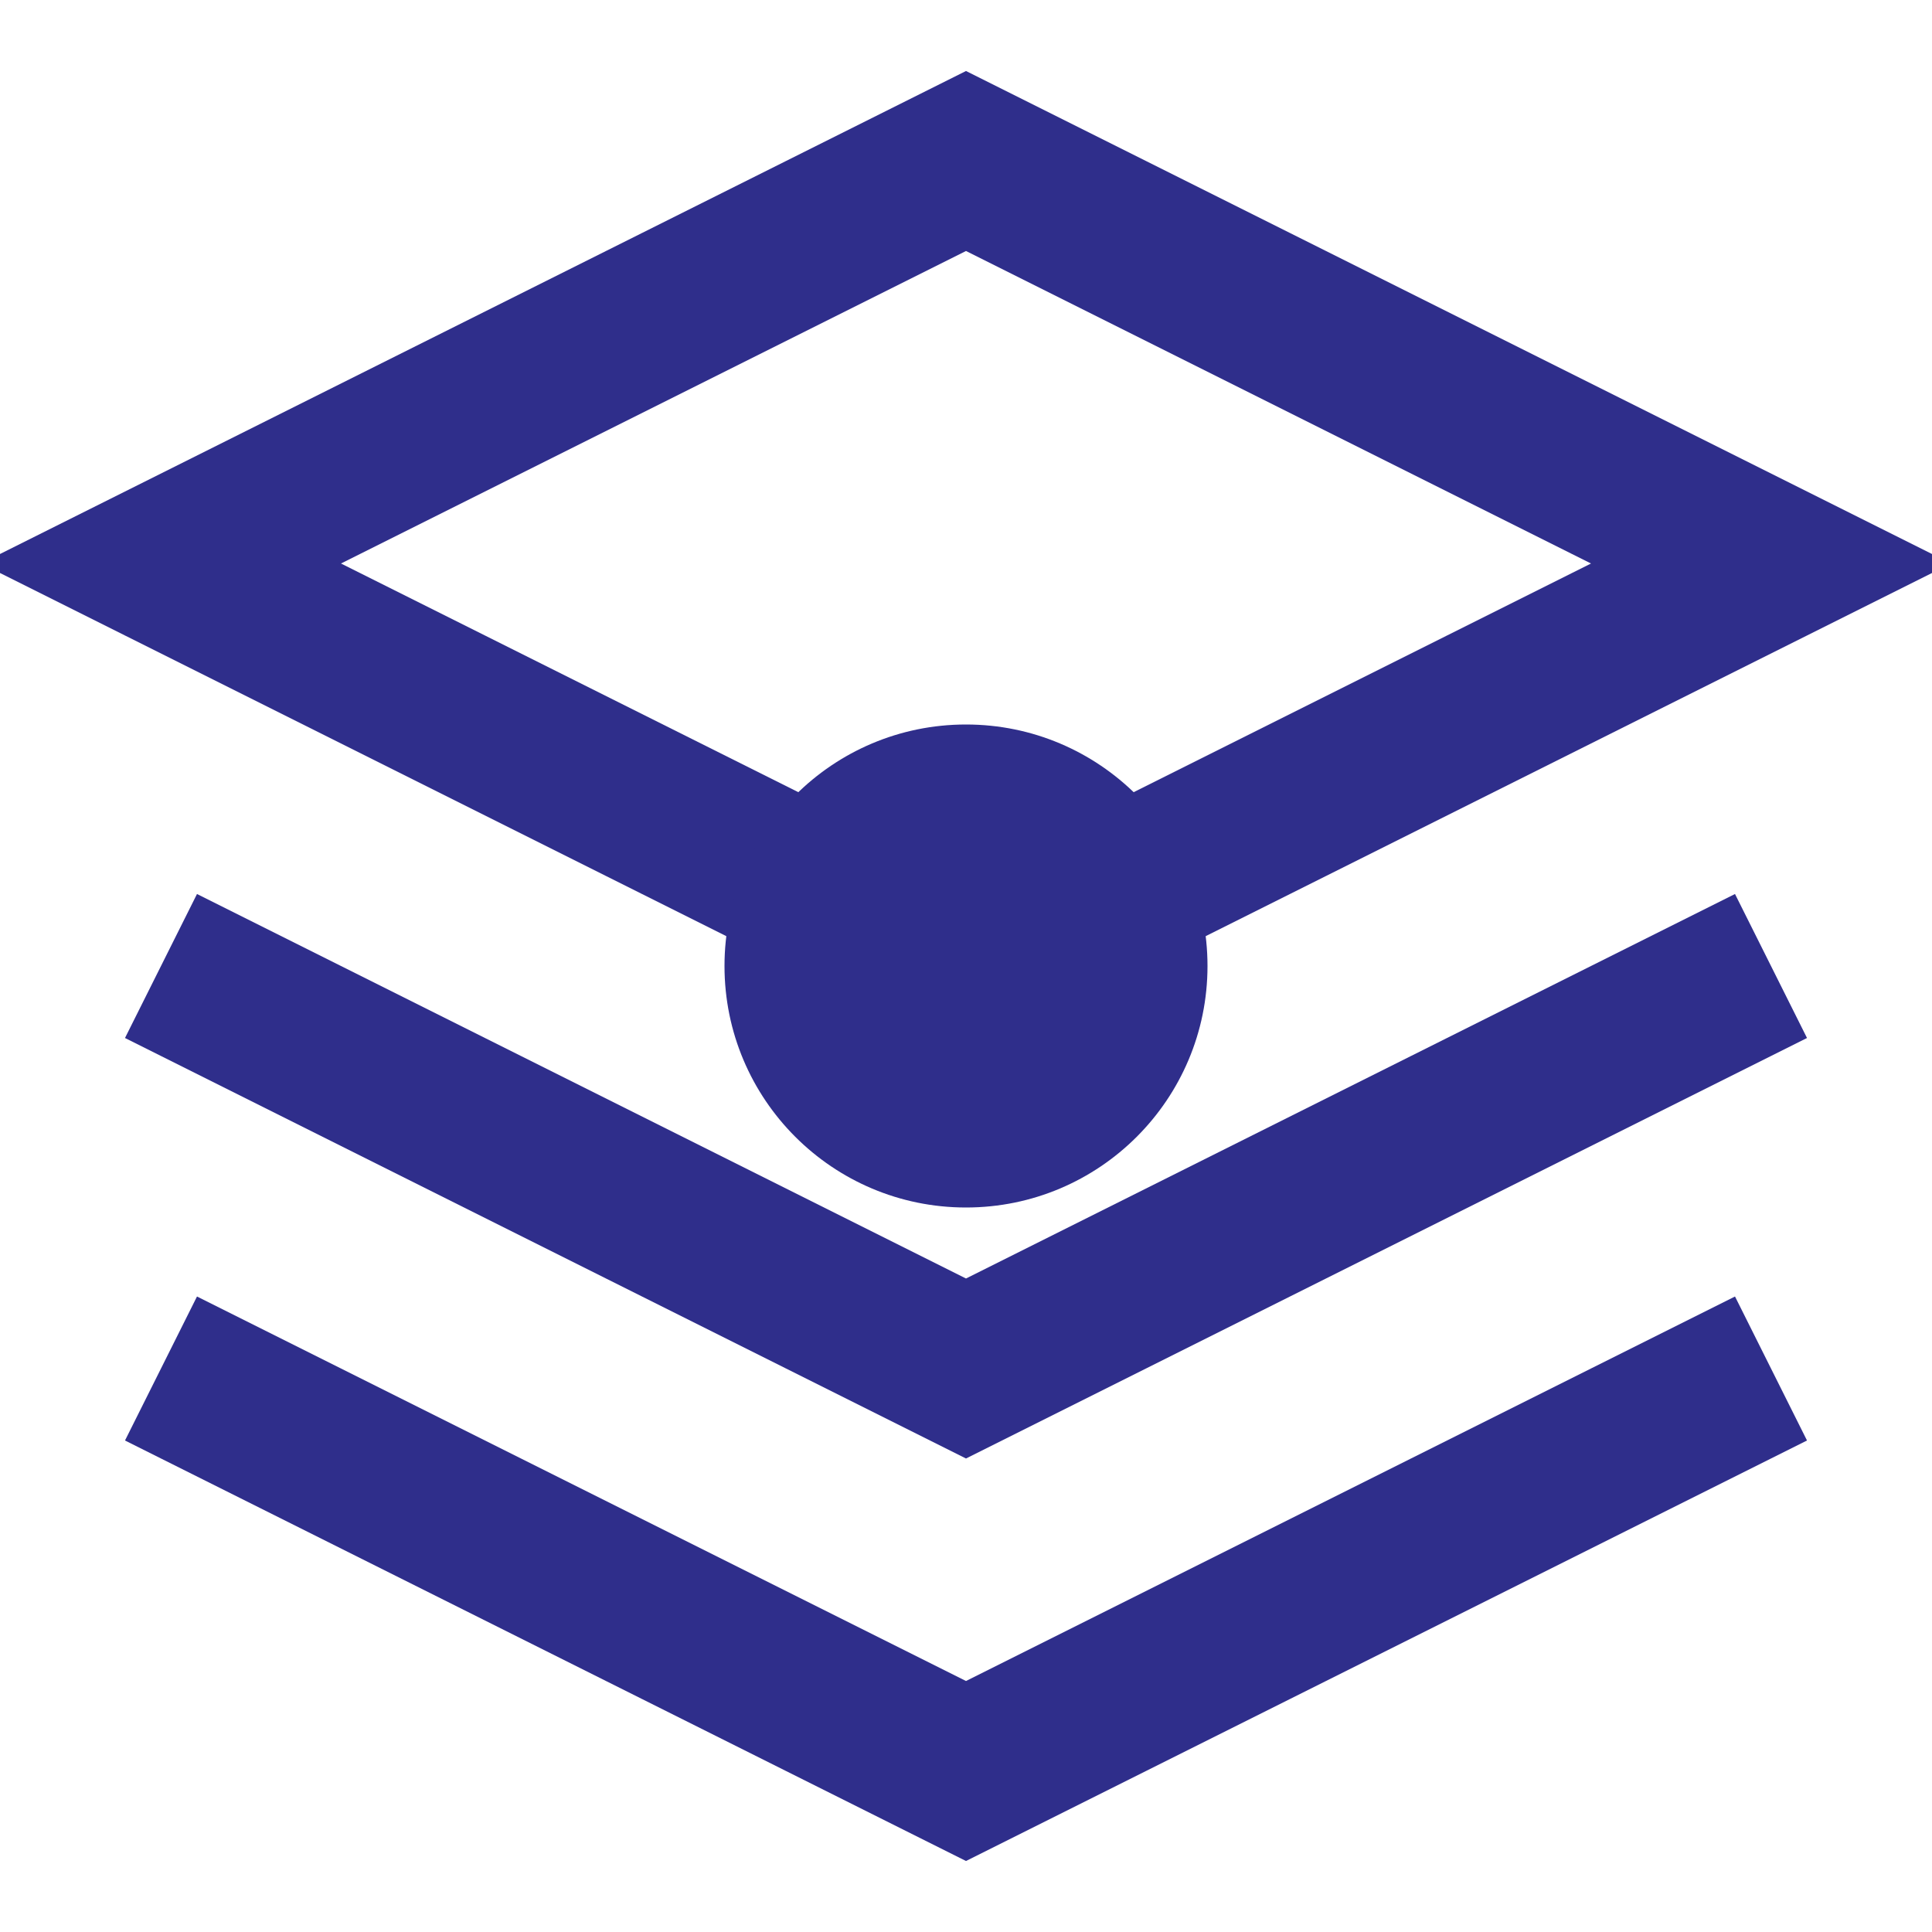
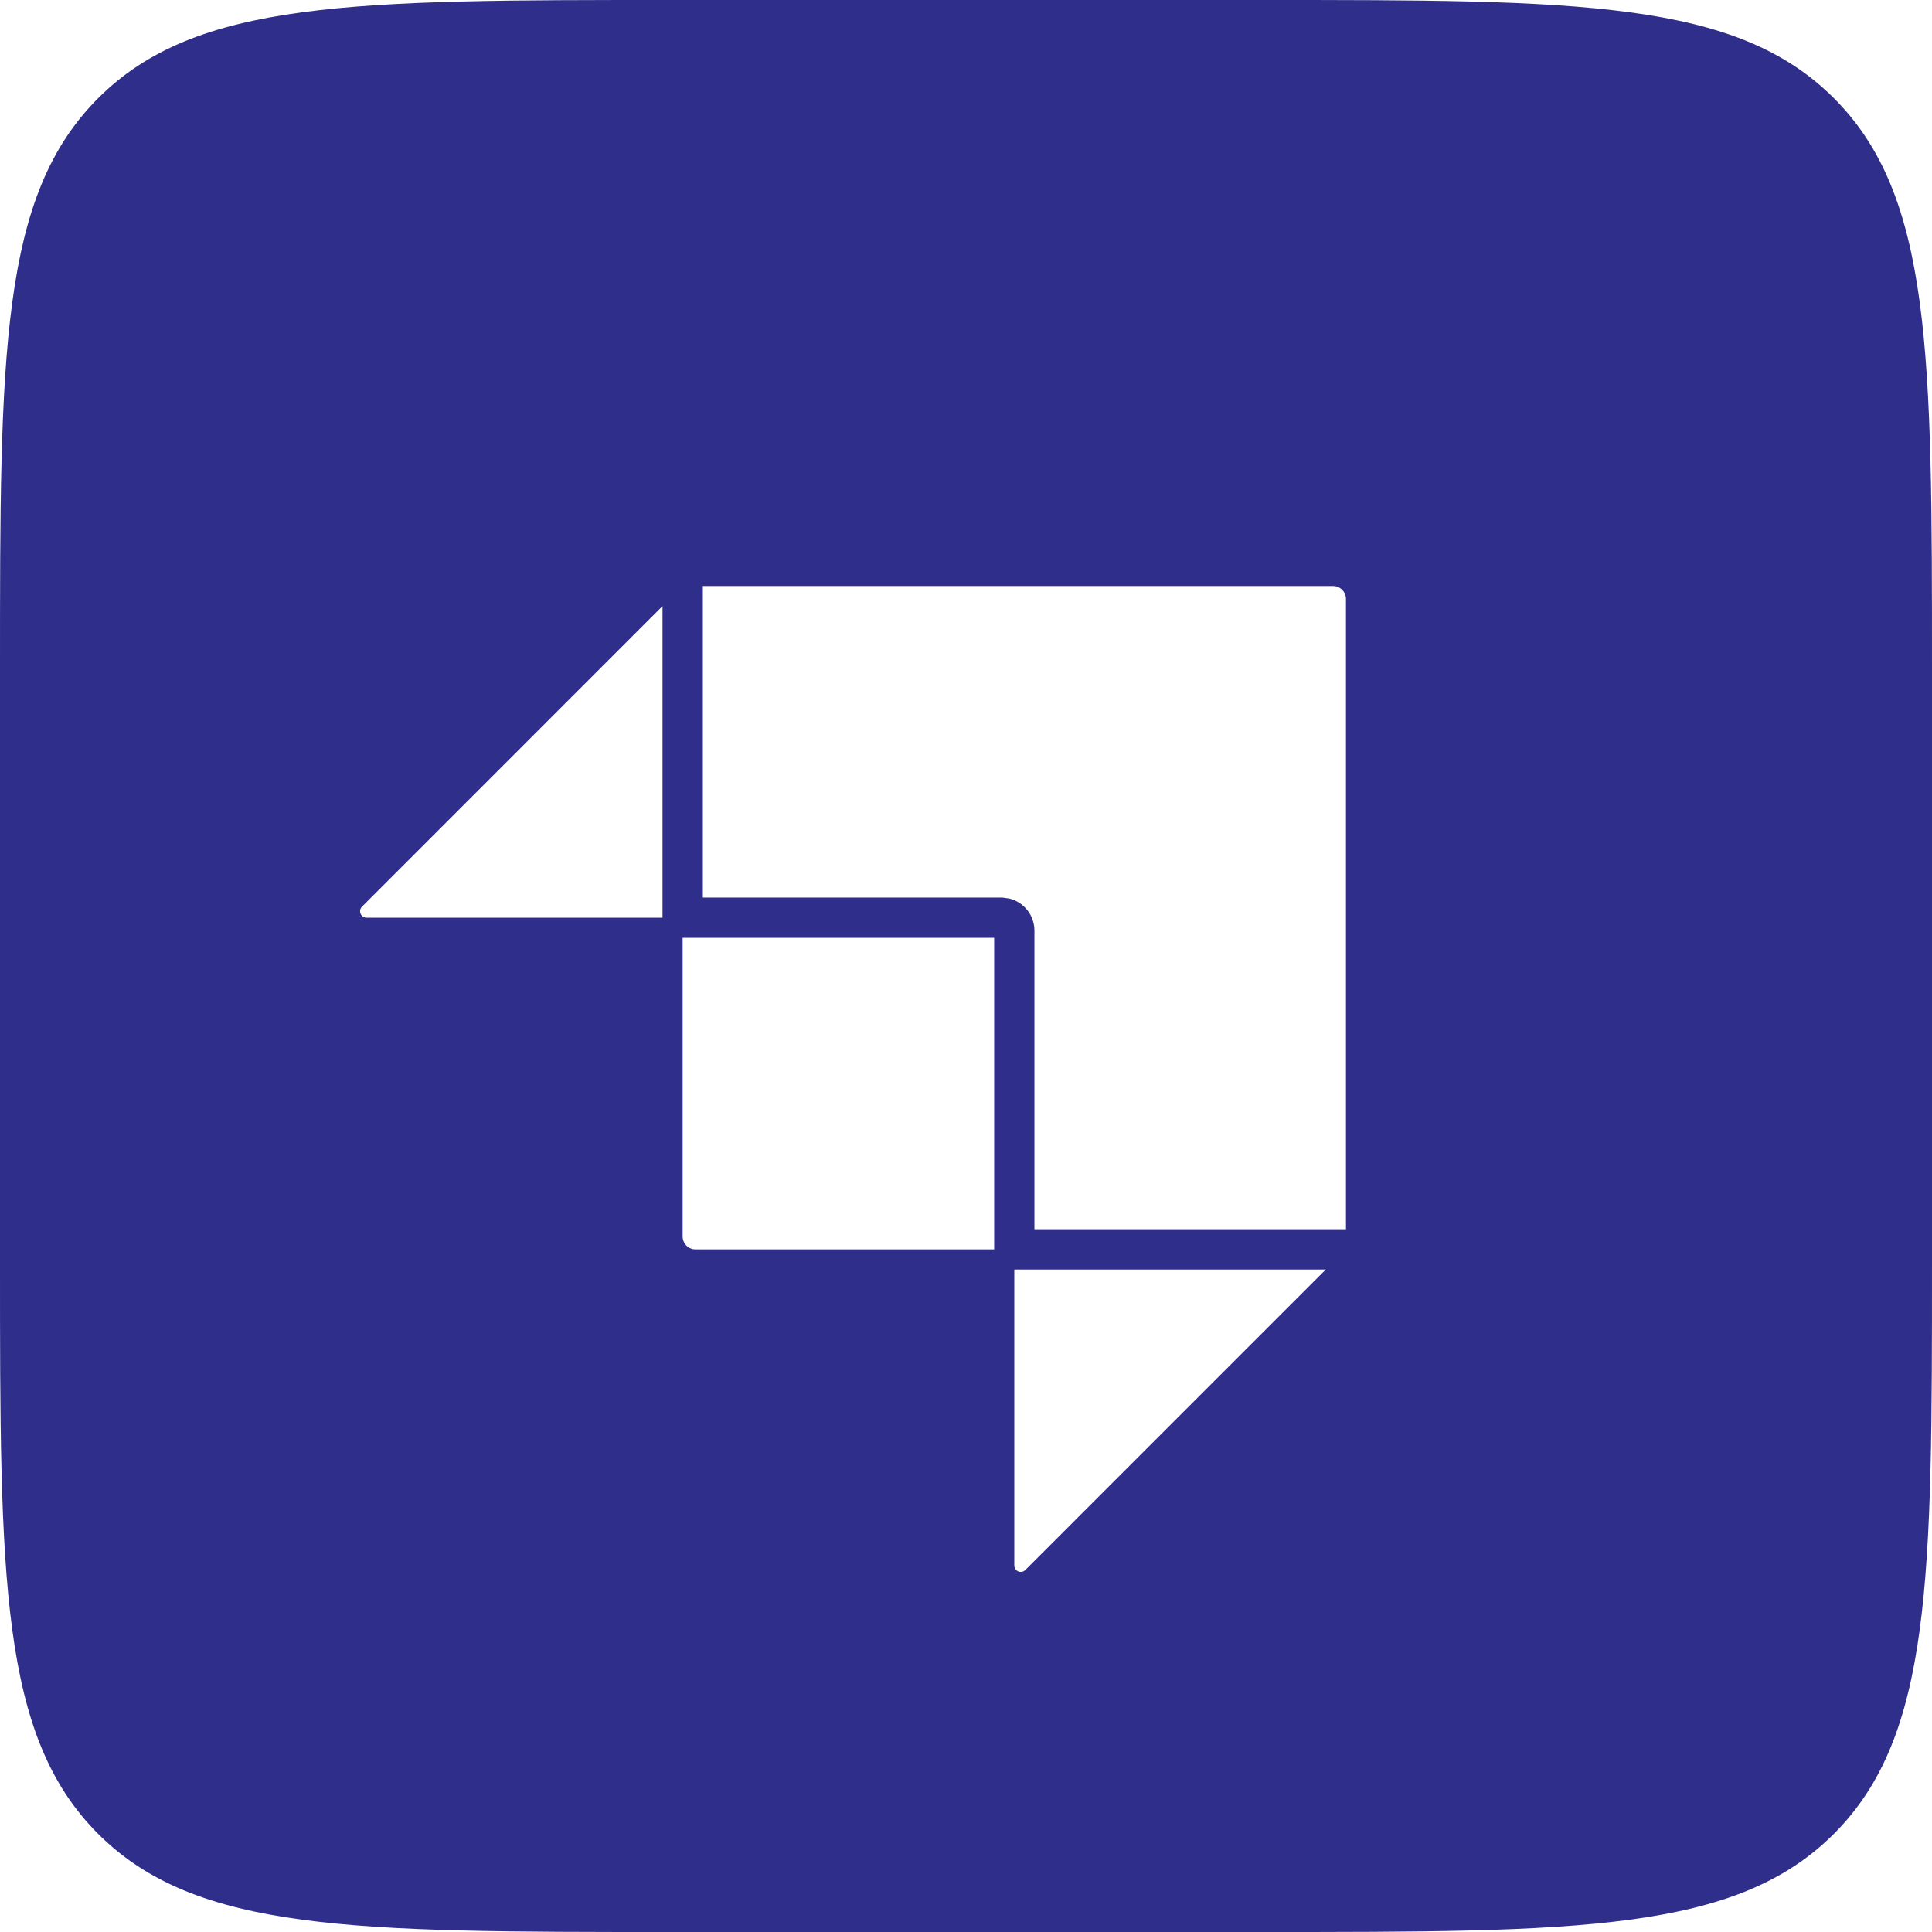
- <svg xmlns="http://www.w3.org/2000/svg" viewBox="0 0 24 24" fill="none">
-   <path d="M12 2L2 7l10 5 10-5-10-5zM2 17l10 5 10-5M2 12l10 5 10-5" stroke="#2F2E8B" stroke-width="2" fill="none" />
-   <circle cx="12" cy="12" r="3" fill="#2F2E8B" />
+ <svg xmlns="http://www.w3.org/2000/svg" fill="#2F2E8B" role="img" viewBox="0 0 24 24">
+   <path d="M8.32 0c-3.922 0-5.882 0-7.1 1.219C0 2.438 0 4.399 0 8.32v7.36c0 3.922 0 5.882 1.219 7.101C2.438 24 4.399 24 8.32 24h7.36c3.922 0 5.882 0 7.101-1.219C24 21.562 24 19.601 24 15.68V8.32c0-3.922 0-5.882-1.219-7.101C21.562 0 19.601 0 15.68 0H8.32zm.41 7.28h7.83a.16.16 0 0 1 .16.16v7.83h-3.87v-3.71a.41.41 0 0 0-.313-.398l-.086-.012h-3.72V7.28zm-.5.25v3.87H4.553a.08.08 0 0 1-.057-.136L8.23 7.529zm.25 4.12h3.87v3.87H8.64a.16.16 0 0 1-.16-.16v-3.71zm4.12 4.12h3.87l-3.734 3.734a.08.08 0 0 1-.136-.057V15.77z" />
</svg>
